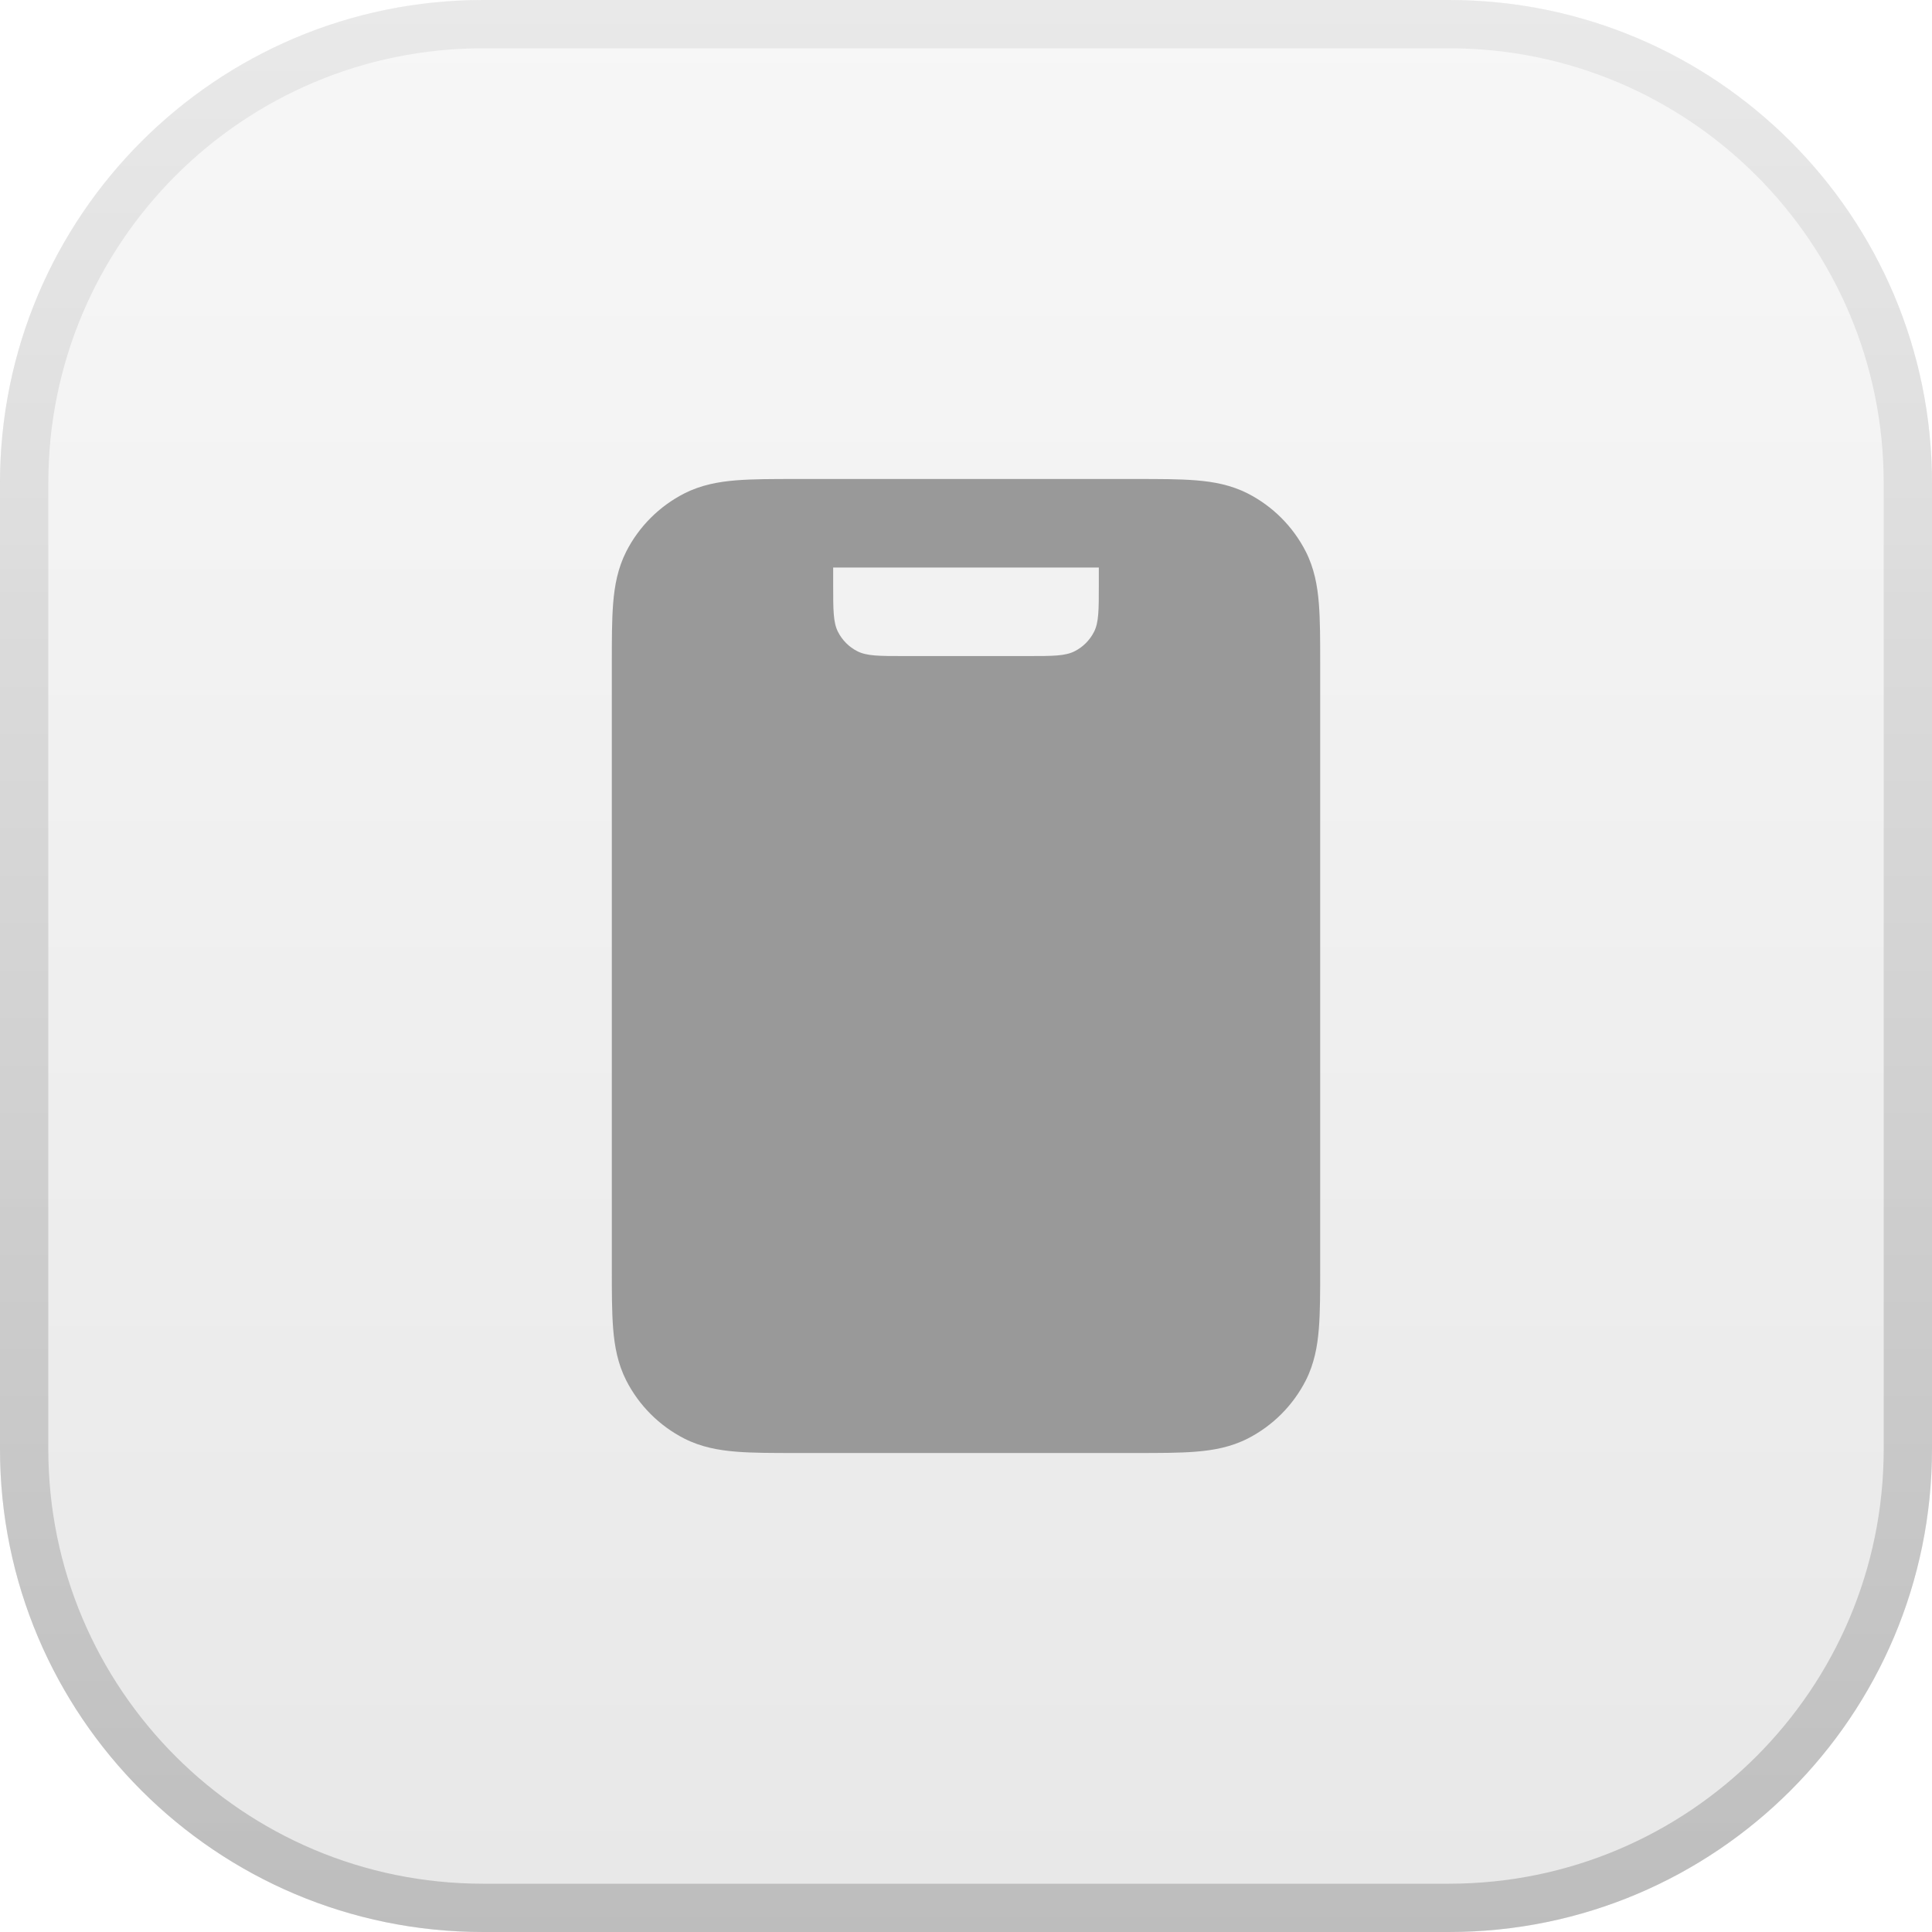
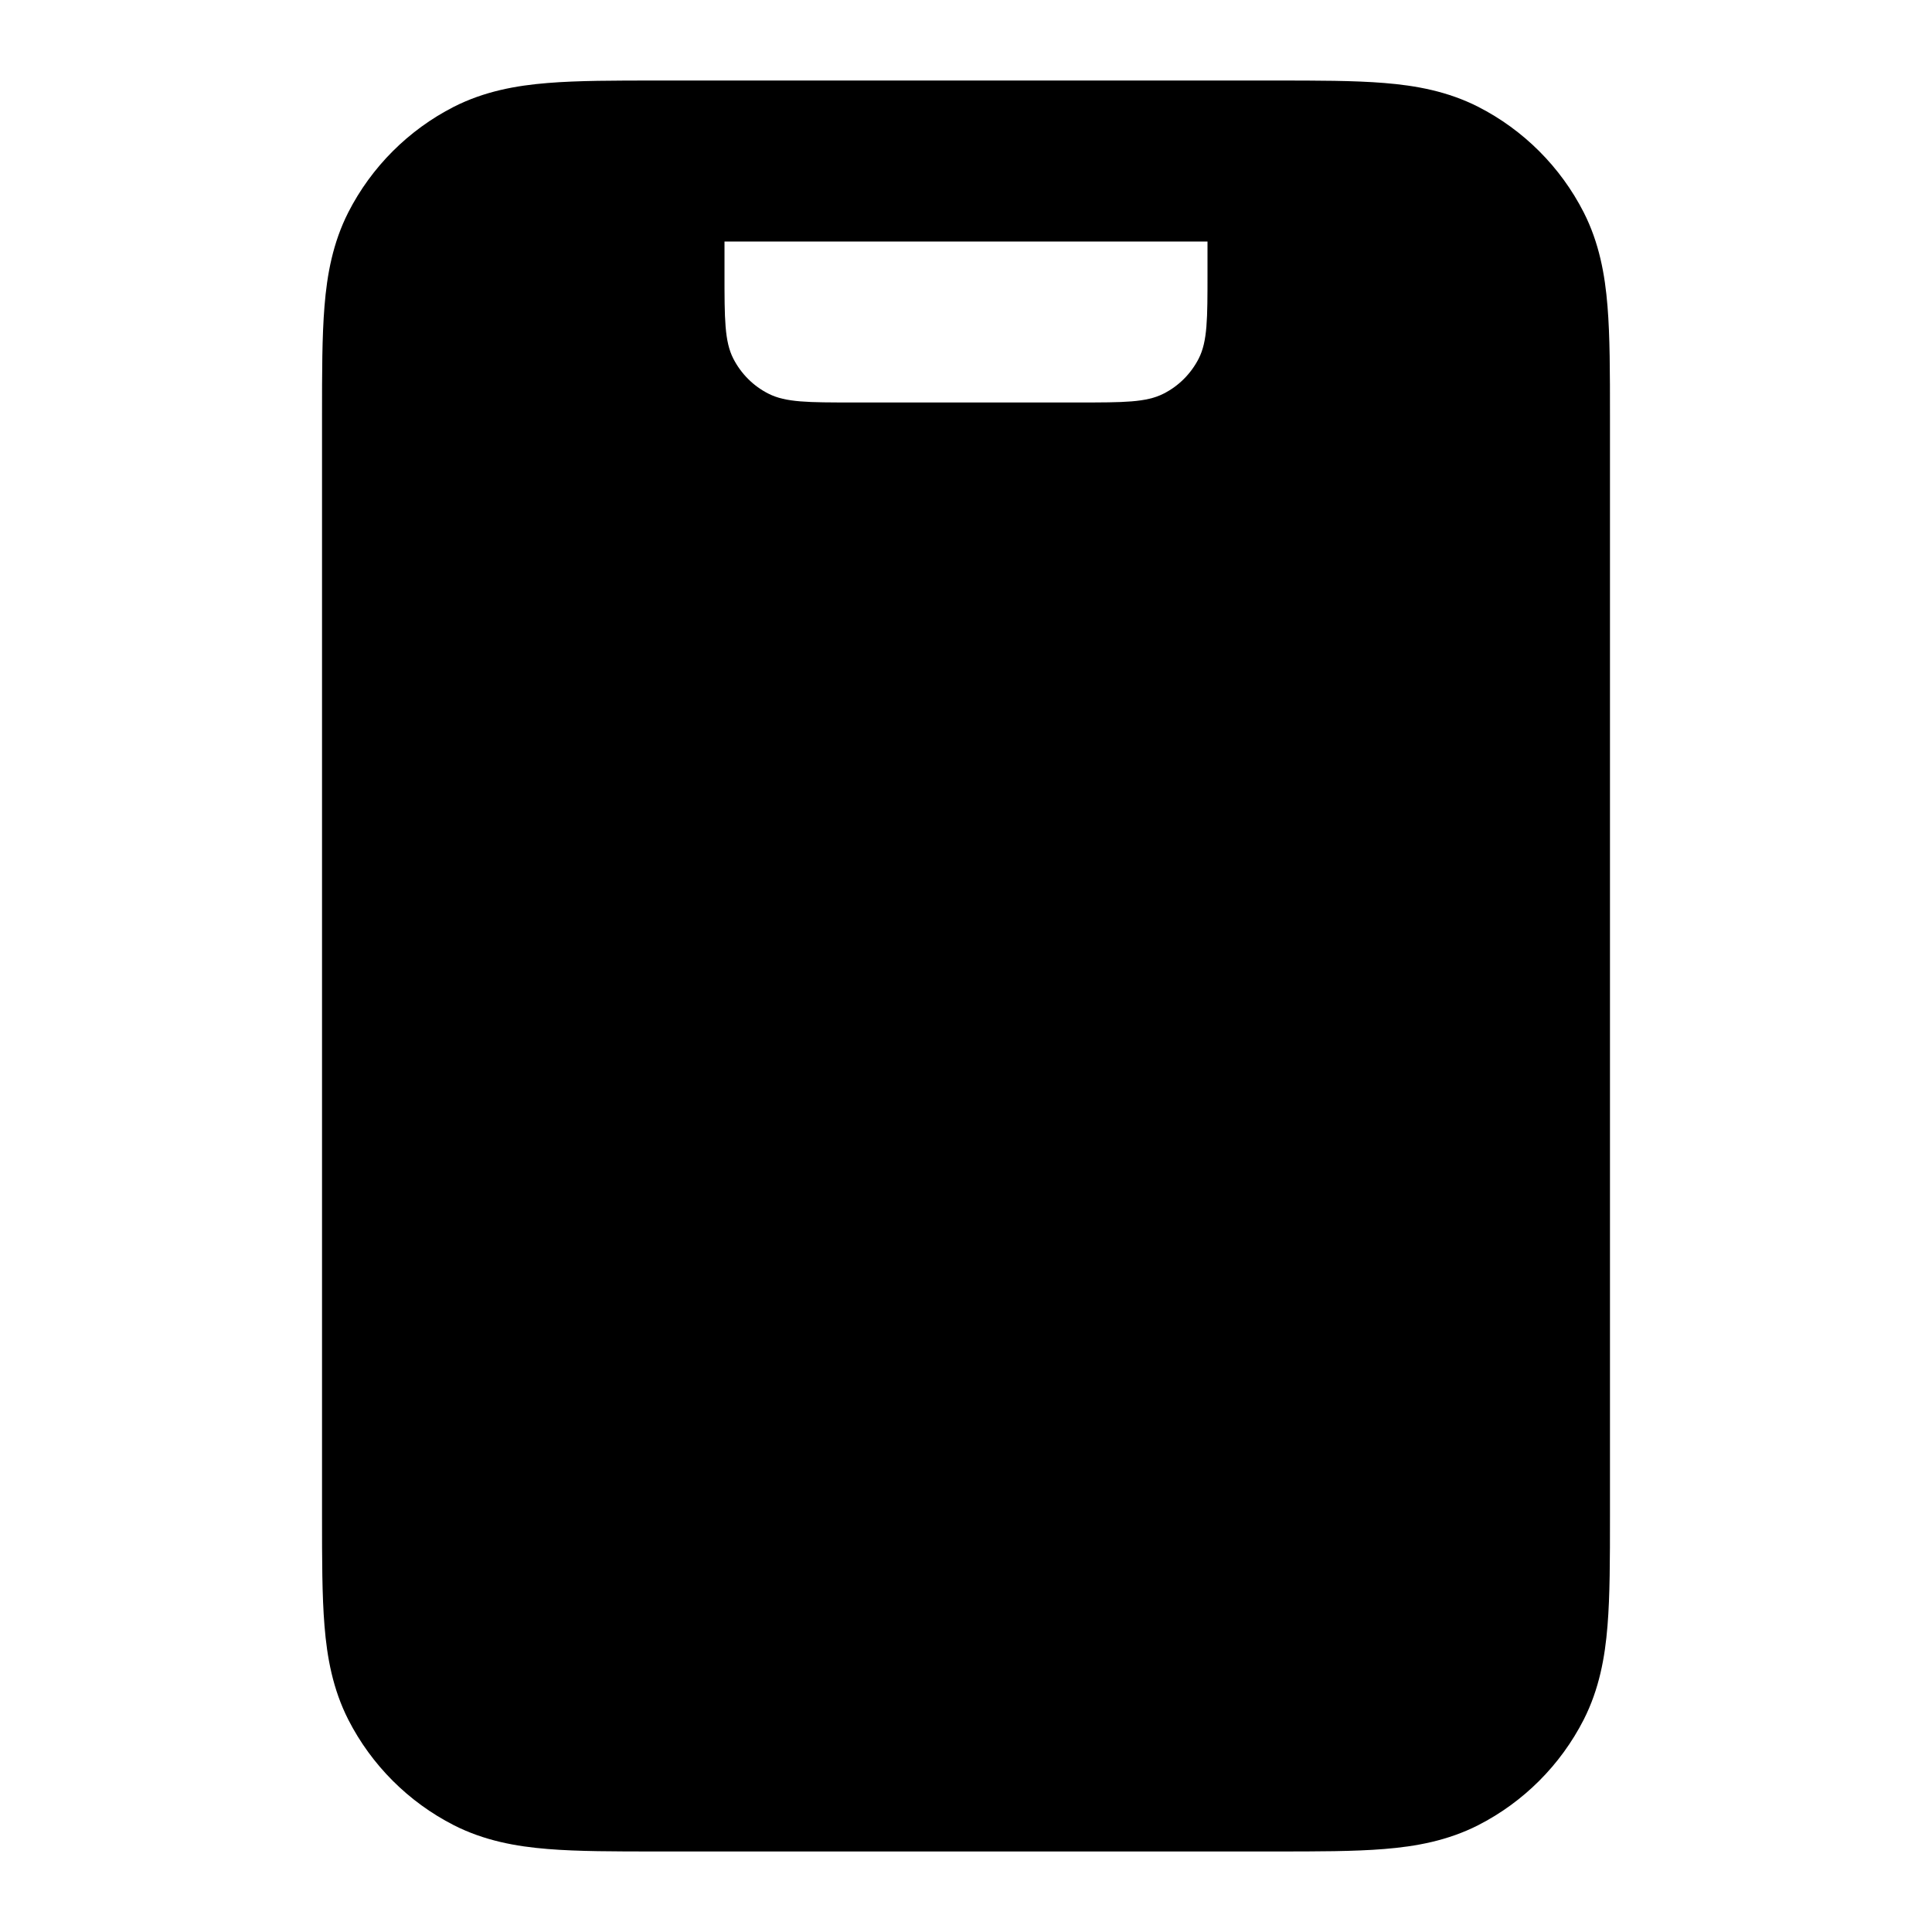
- <svg xmlns="http://www.w3.org/2000/svg" width="40" height="40" viewBox="0 0 40 40" fill="none">
-   <rect width="40" height="40" rx="10" fill="url(#paint0_linear_10_27)" fill-opacity="0.3" />
-   <rect x="0.5" y="0.5" width="39" height="39" rx="9.5" stroke="url(#paint1_linear_10_27)" stroke-opacity="0.8" />
-   <path fill-rule="evenodd" clip-rule="evenodd" d="M23.519 9.917H16.481C15.998 9.917 15.581 9.917 15.238 9.945C14.876 9.974 14.515 10.04 14.168 10.216C13.651 10.48 13.23 10.901 12.966 11.418C12.79 11.765 12.724 12.126 12.695 12.488C12.667 12.831 12.667 13.248 12.667 13.731V26.269C12.667 26.752 12.667 27.169 12.695 27.512C12.724 27.875 12.79 28.235 12.966 28.582C13.23 29.099 13.651 29.52 14.168 29.784C14.515 29.96 14.876 30.026 15.238 30.055C15.581 30.083 15.998 30.083 16.481 30.083H23.519C24.002 30.083 24.419 30.083 24.762 30.055C25.125 30.026 25.485 29.96 25.832 29.784C26.349 29.52 26.77 29.099 27.034 28.582C27.21 28.235 27.276 27.875 27.305 27.512C27.333 27.169 27.333 26.752 27.333 26.269V13.731C27.333 13.248 27.333 12.831 27.305 12.488C27.276 12.126 27.21 11.765 27.034 11.418C26.77 10.901 26.349 10.48 25.832 10.216C25.485 10.04 25.125 9.974 24.762 9.945C24.419 9.917 24.002 9.917 23.519 9.917ZM22.75 11.75V12.117C22.75 12.63 22.75 12.887 22.65 13.083C22.562 13.255 22.422 13.396 22.25 13.483C22.053 13.583 21.797 13.583 21.283 13.583H18.717C18.203 13.583 17.947 13.583 17.75 13.483C17.578 13.396 17.438 13.255 17.35 13.083C17.25 12.887 17.25 12.63 17.25 12.117V11.75H22.75Z" fill="#999999" />
-   <defs>
-     <linearGradient id="paint0_linear_10_27" x1="20" y1="0" x2="20" y2="40" gradientUnits="userSpaceOnUse">
-       <stop stop-color="#E6E6E6" />
-       <stop offset="1" stop-color="#B3B3B3" />
-     </linearGradient>
-     <linearGradient id="paint1_linear_10_27" x1="20" y1="0" x2="20" y2="40" gradientUnits="userSpaceOnUse">
-       <stop stop-color="#E6E6E6" />
-       <stop offset="1" stop-color="#B3B3B3" />
-     </linearGradient>
-   </defs>
+ <svg xmlns="http://www.w3.org/2000/svg" width="22" height="22" viewBox="0 0 22 22" fill="none">
+   <path fill-rule="evenodd" clip-rule="evenodd" d="M14.519 0.917H7.481C6.998 0.917 6.581 0.917 6.238 0.945C5.875 0.974 5.515 1.04 5.168 1.216C4.651 1.48 4.23 1.901 3.966 2.418C3.79 2.765 3.724 3.125 3.695 3.488C3.667 3.831 3.667 4.248 3.667 4.731V17.269C3.667 17.752 3.667 18.169 3.695 18.512C3.724 18.875 3.79 19.235 3.966 19.582C4.23 20.099 4.651 20.52 5.168 20.784C5.515 20.96 5.875 21.026 6.238 21.055C6.581 21.083 6.998 21.083 7.481 21.083H14.519C15.002 21.083 15.419 21.083 15.762 21.055C16.125 21.026 16.485 20.96 16.832 20.784C17.349 20.52 17.77 20.099 18.034 19.582C18.21 19.235 18.276 18.875 18.305 18.512C18.333 18.169 18.333 17.752 18.333 17.269V4.731C18.333 4.248 18.333 3.831 18.305 3.488C18.276 3.125 18.21 2.765 18.034 2.418C17.77 1.901 17.349 1.48 16.832 1.216C16.485 1.04 16.125 0.974 15.762 0.945C15.419 0.917 15.002 0.917 14.519 0.917ZM13.75 2.75V3.117C13.75 3.63 13.75 3.887 13.65 4.083C13.562 4.255 13.422 4.396 13.249 4.483C13.053 4.583 12.797 4.583 12.283 4.583H9.717C9.203 4.583 8.947 4.583 8.751 4.483C8.578 4.396 8.438 4.255 8.35 4.083C8.25 3.887 8.25 3.63 8.25 3.117V2.75H13.75Z" fill="black" />
</svg>
